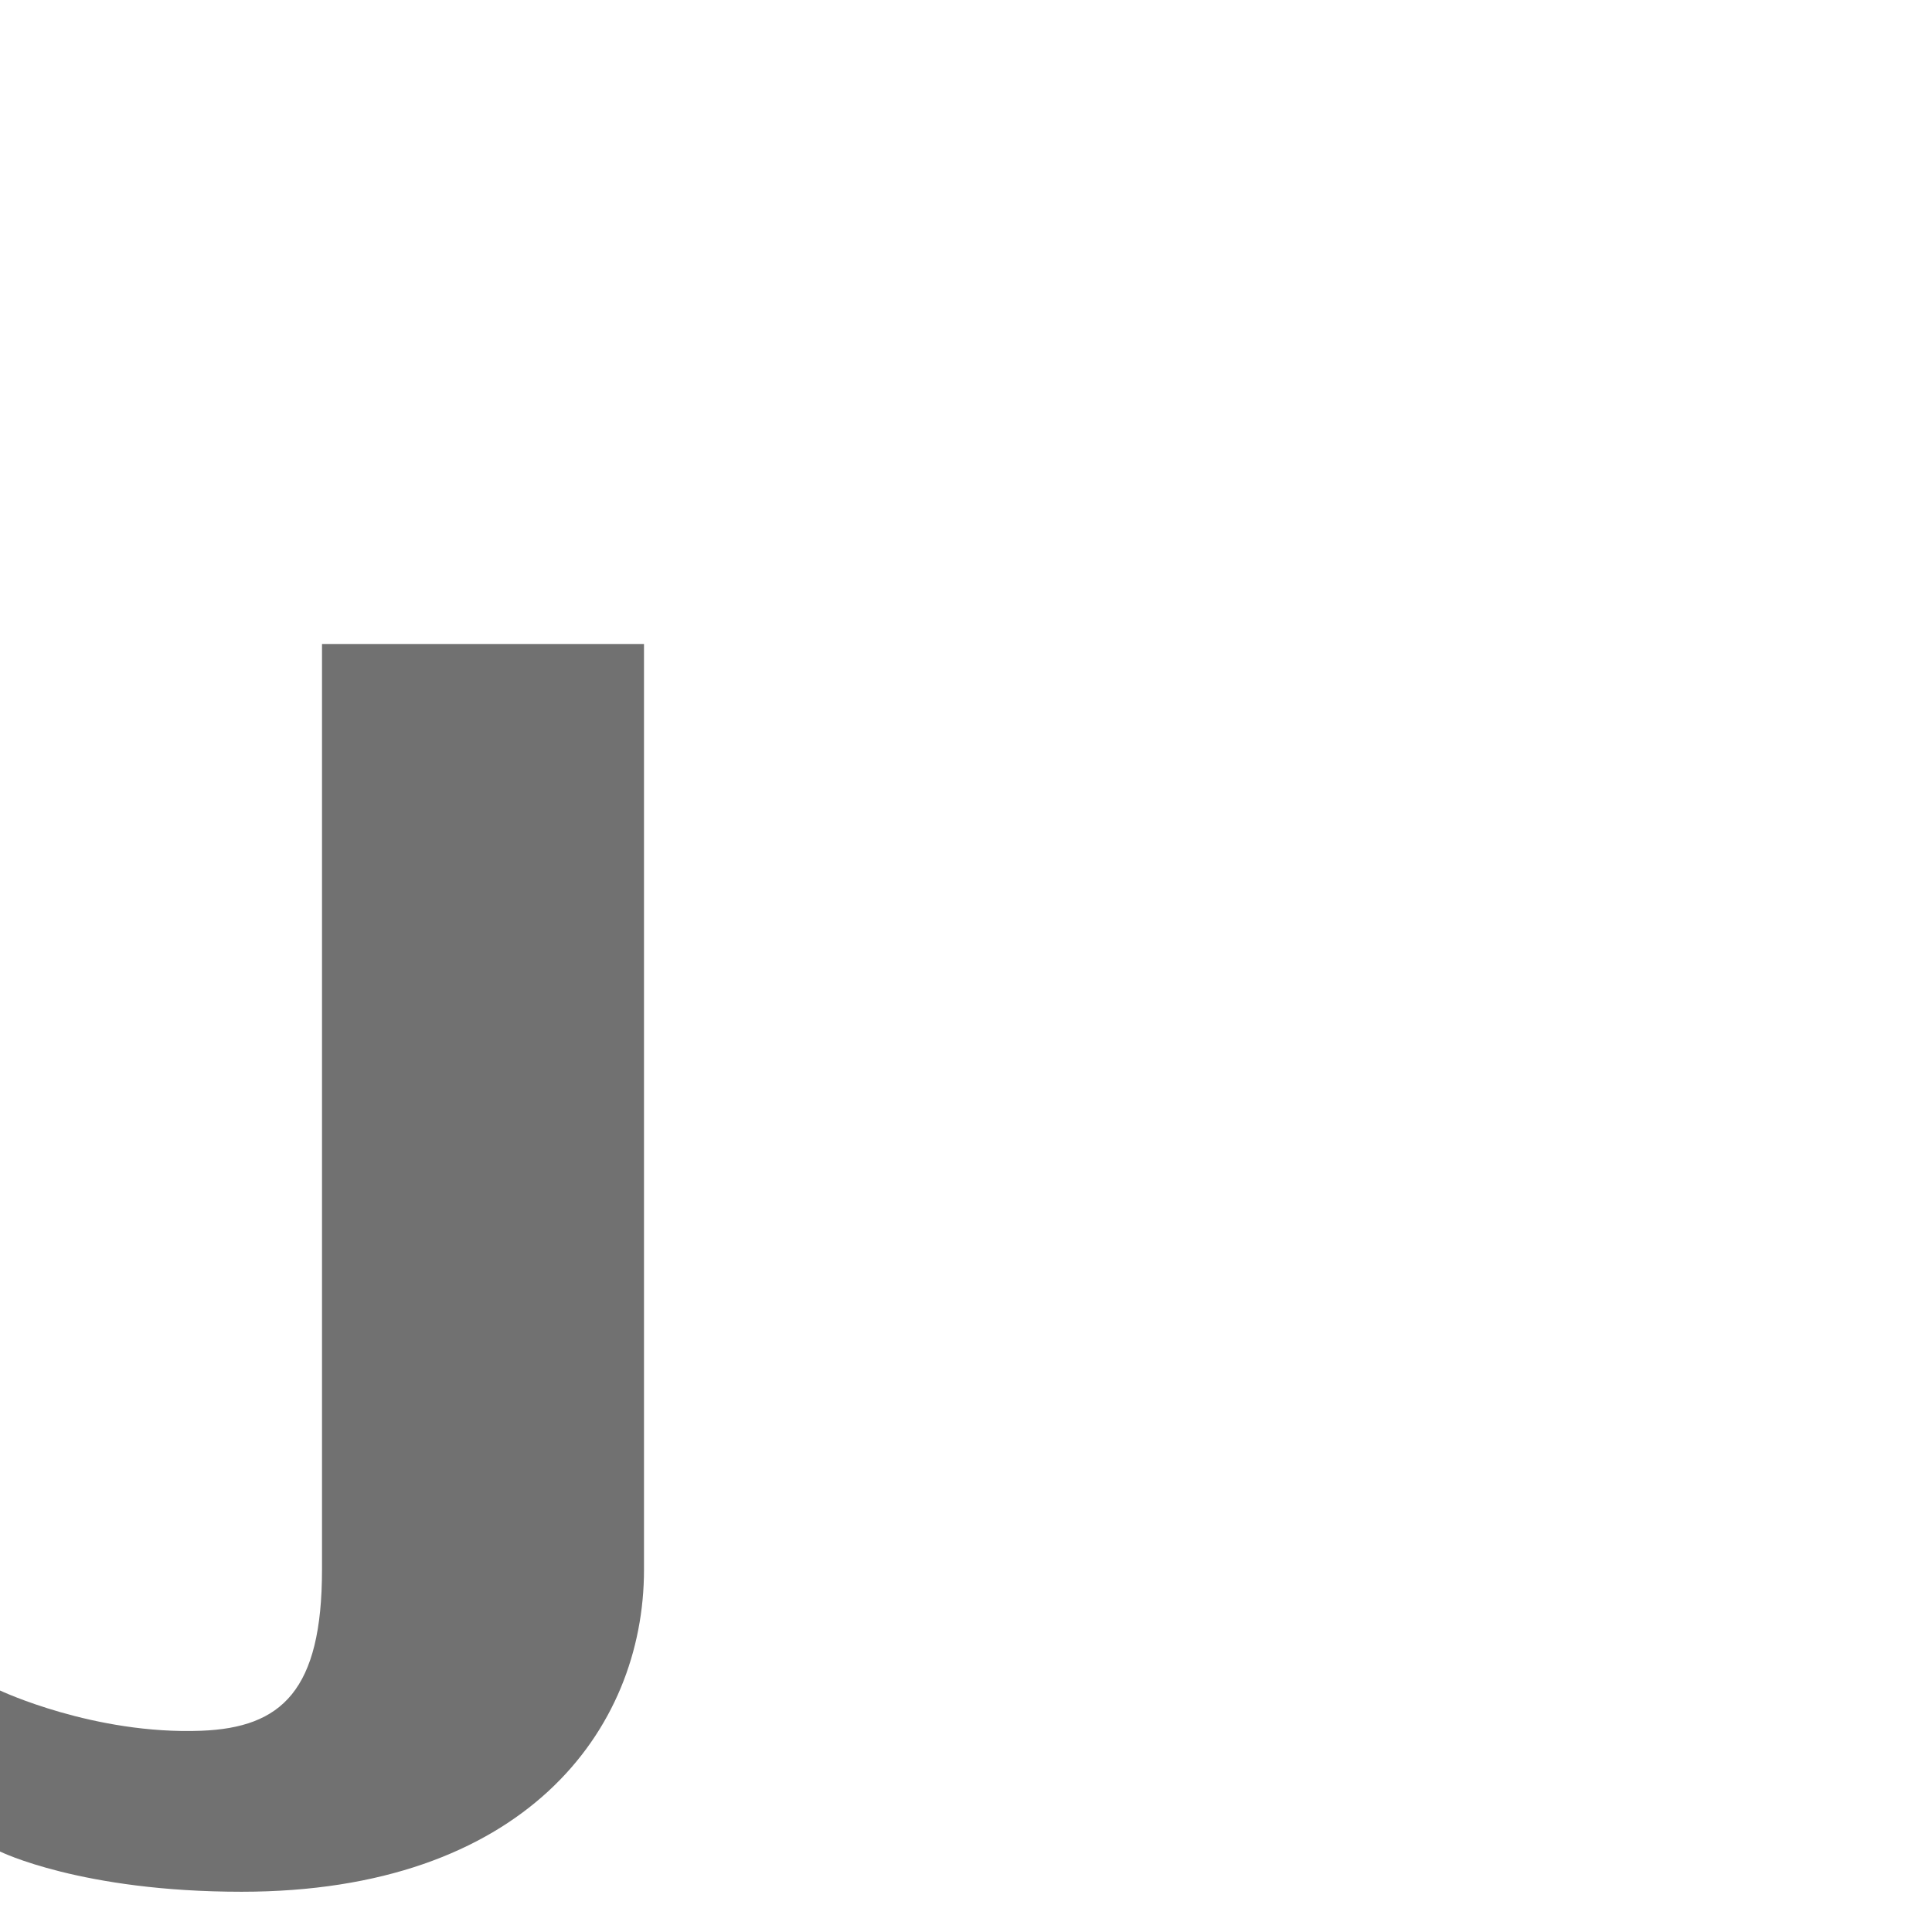
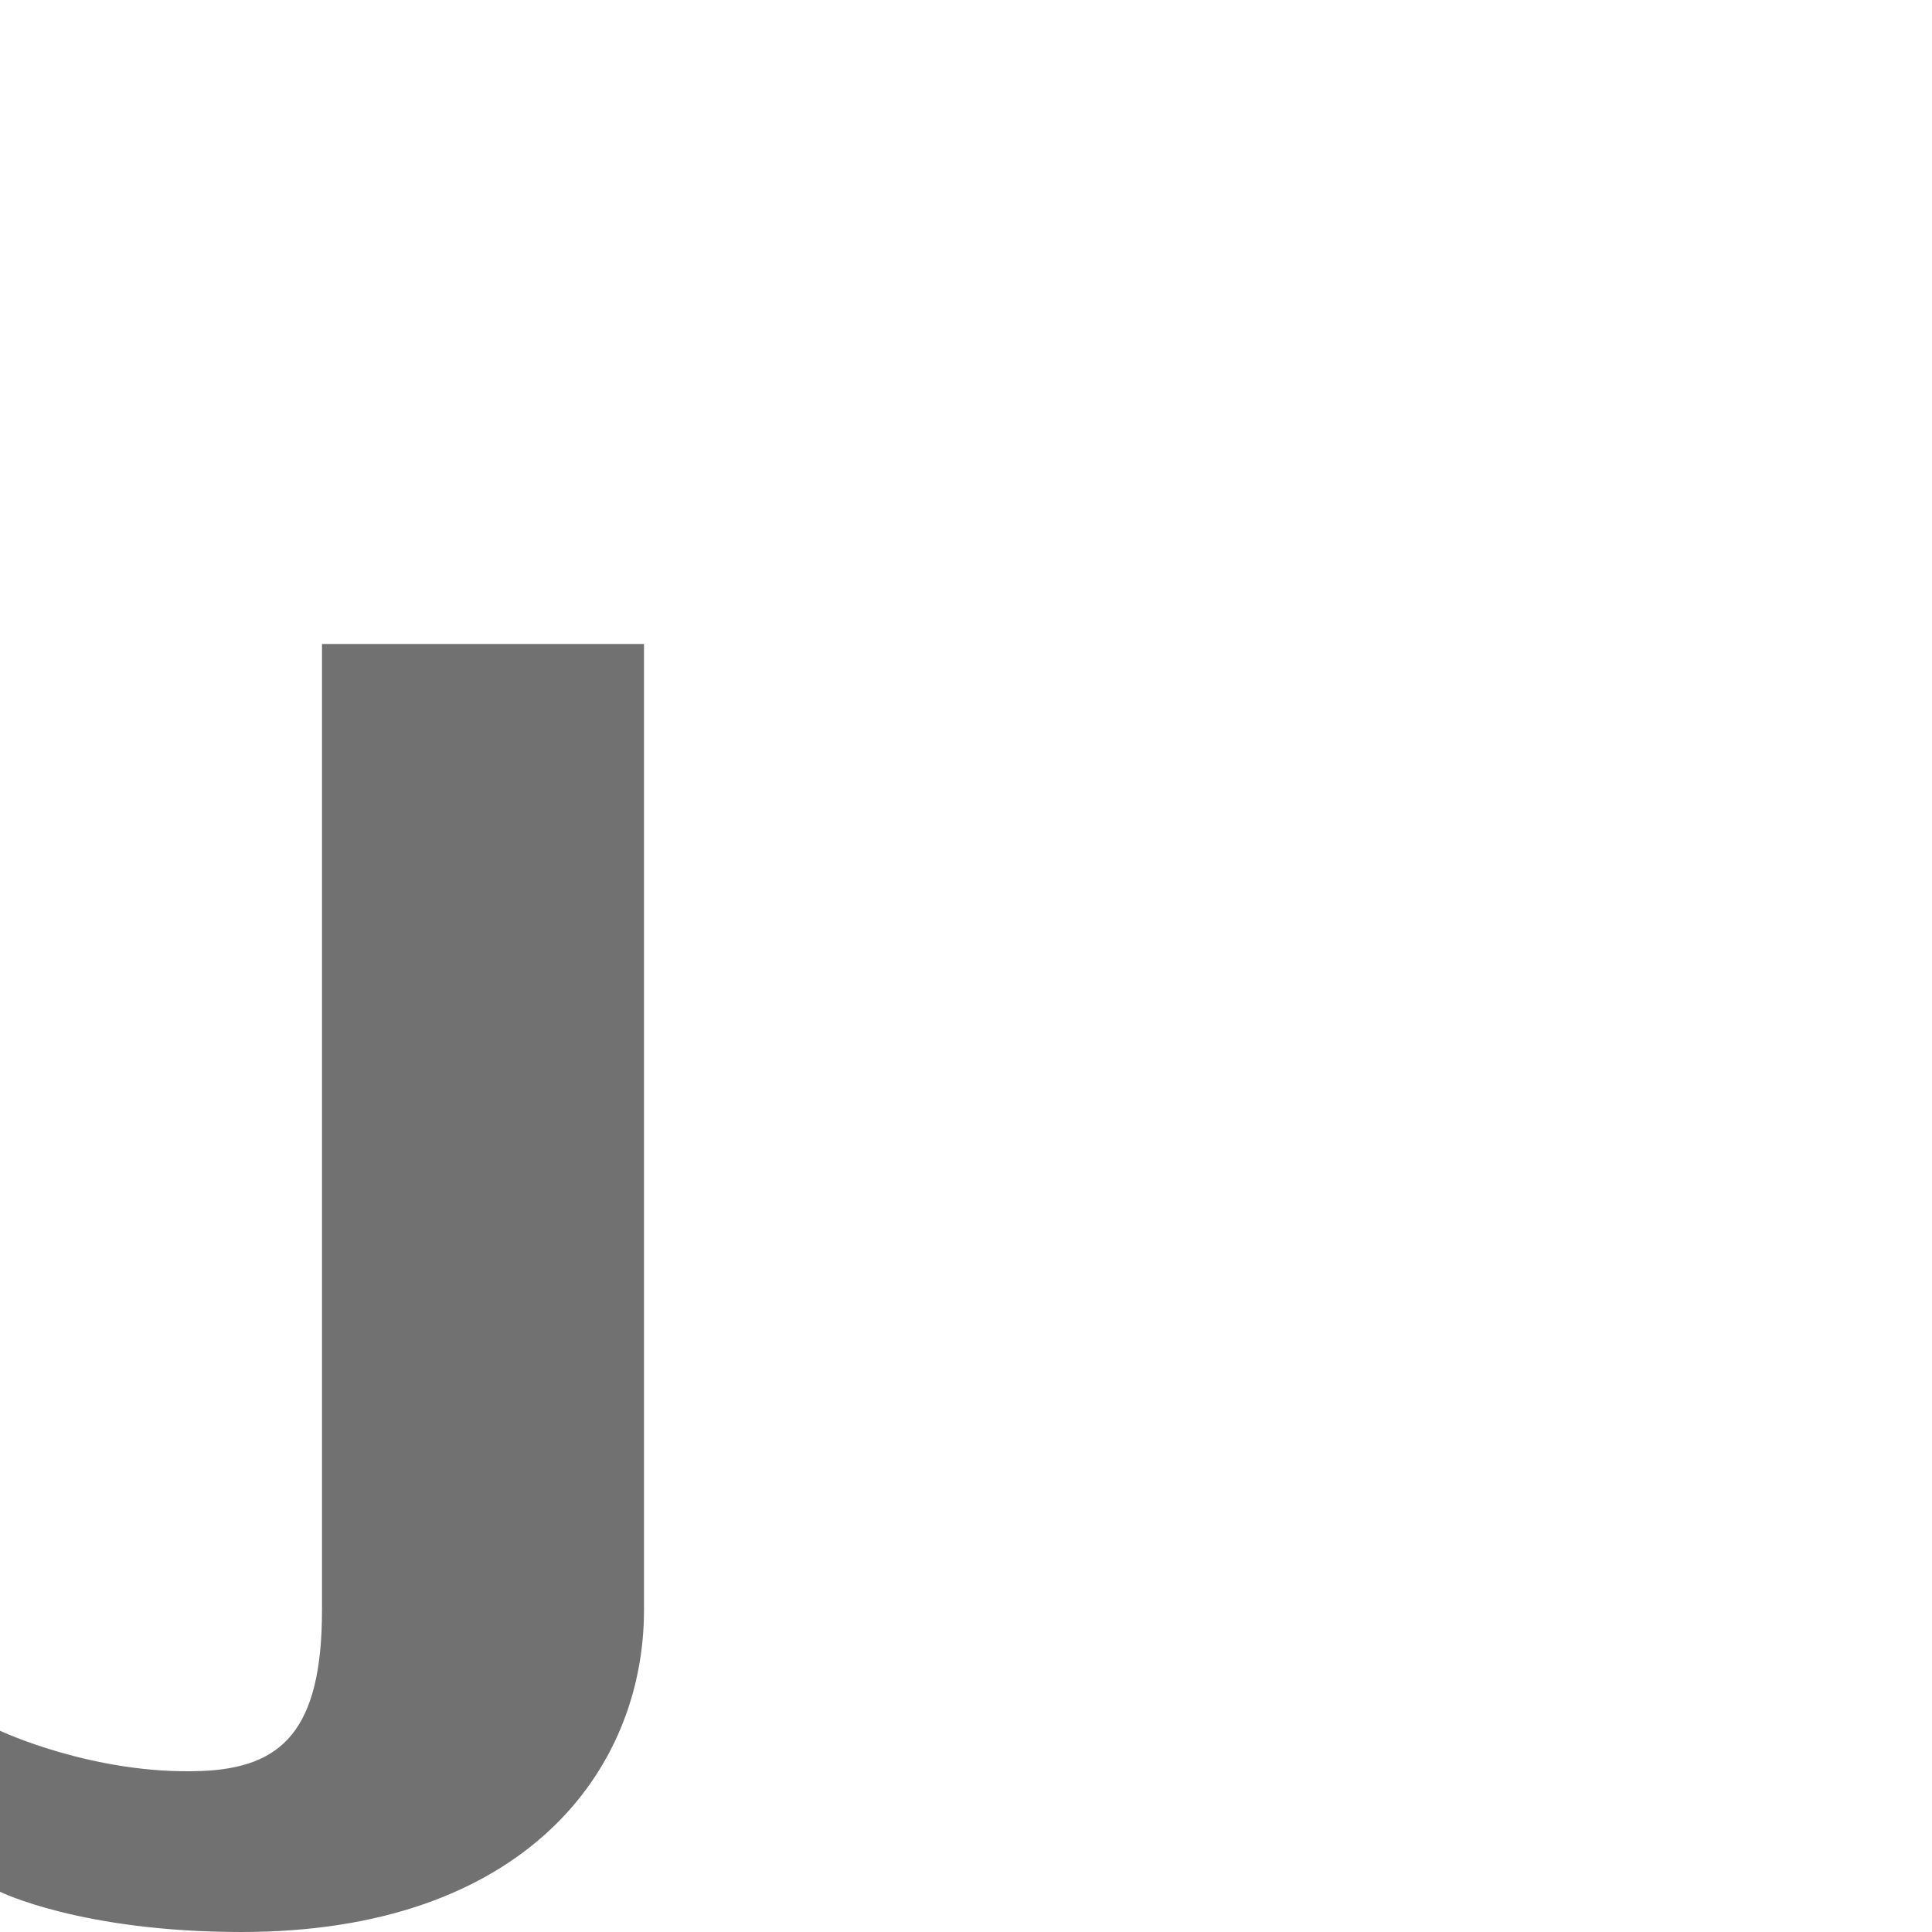
<svg xmlns="http://www.w3.org/2000/svg" width="1200" height="1200" viewBox="0 0 1200 1200" version="1.1" id="svg1" xml:space="preserve">
  <defs id="defs1" />
  <g id="layer1">
-     <path id="path2-8" style="fill:#000000;fill-opacity:0.555;fill-rule:evenodd;stroke-width:1" d="m 200,400 v 575 c 0,75 -25.036,98.093 -75,100 -66.663,2.544 -125,-25 -125,-25 v 100 c 0,0 50.443,25 150,25 175,0 250,-100 250,-200 V 400 Z" />
+     <path id="path2-8" style="fill:#000000;fill-opacity:0.555;fill-rule:evenodd;stroke-width:1" d="m 200,400 v 600 c 0,75 -25.036,98.093 -75,100 -66.663,2.544 -125,-25 -125,-25 v 100 c 0,0 50.443,25 150,25 175,0 250,-100 250,-200 V 400 Z" />
  </g>
</svg>
